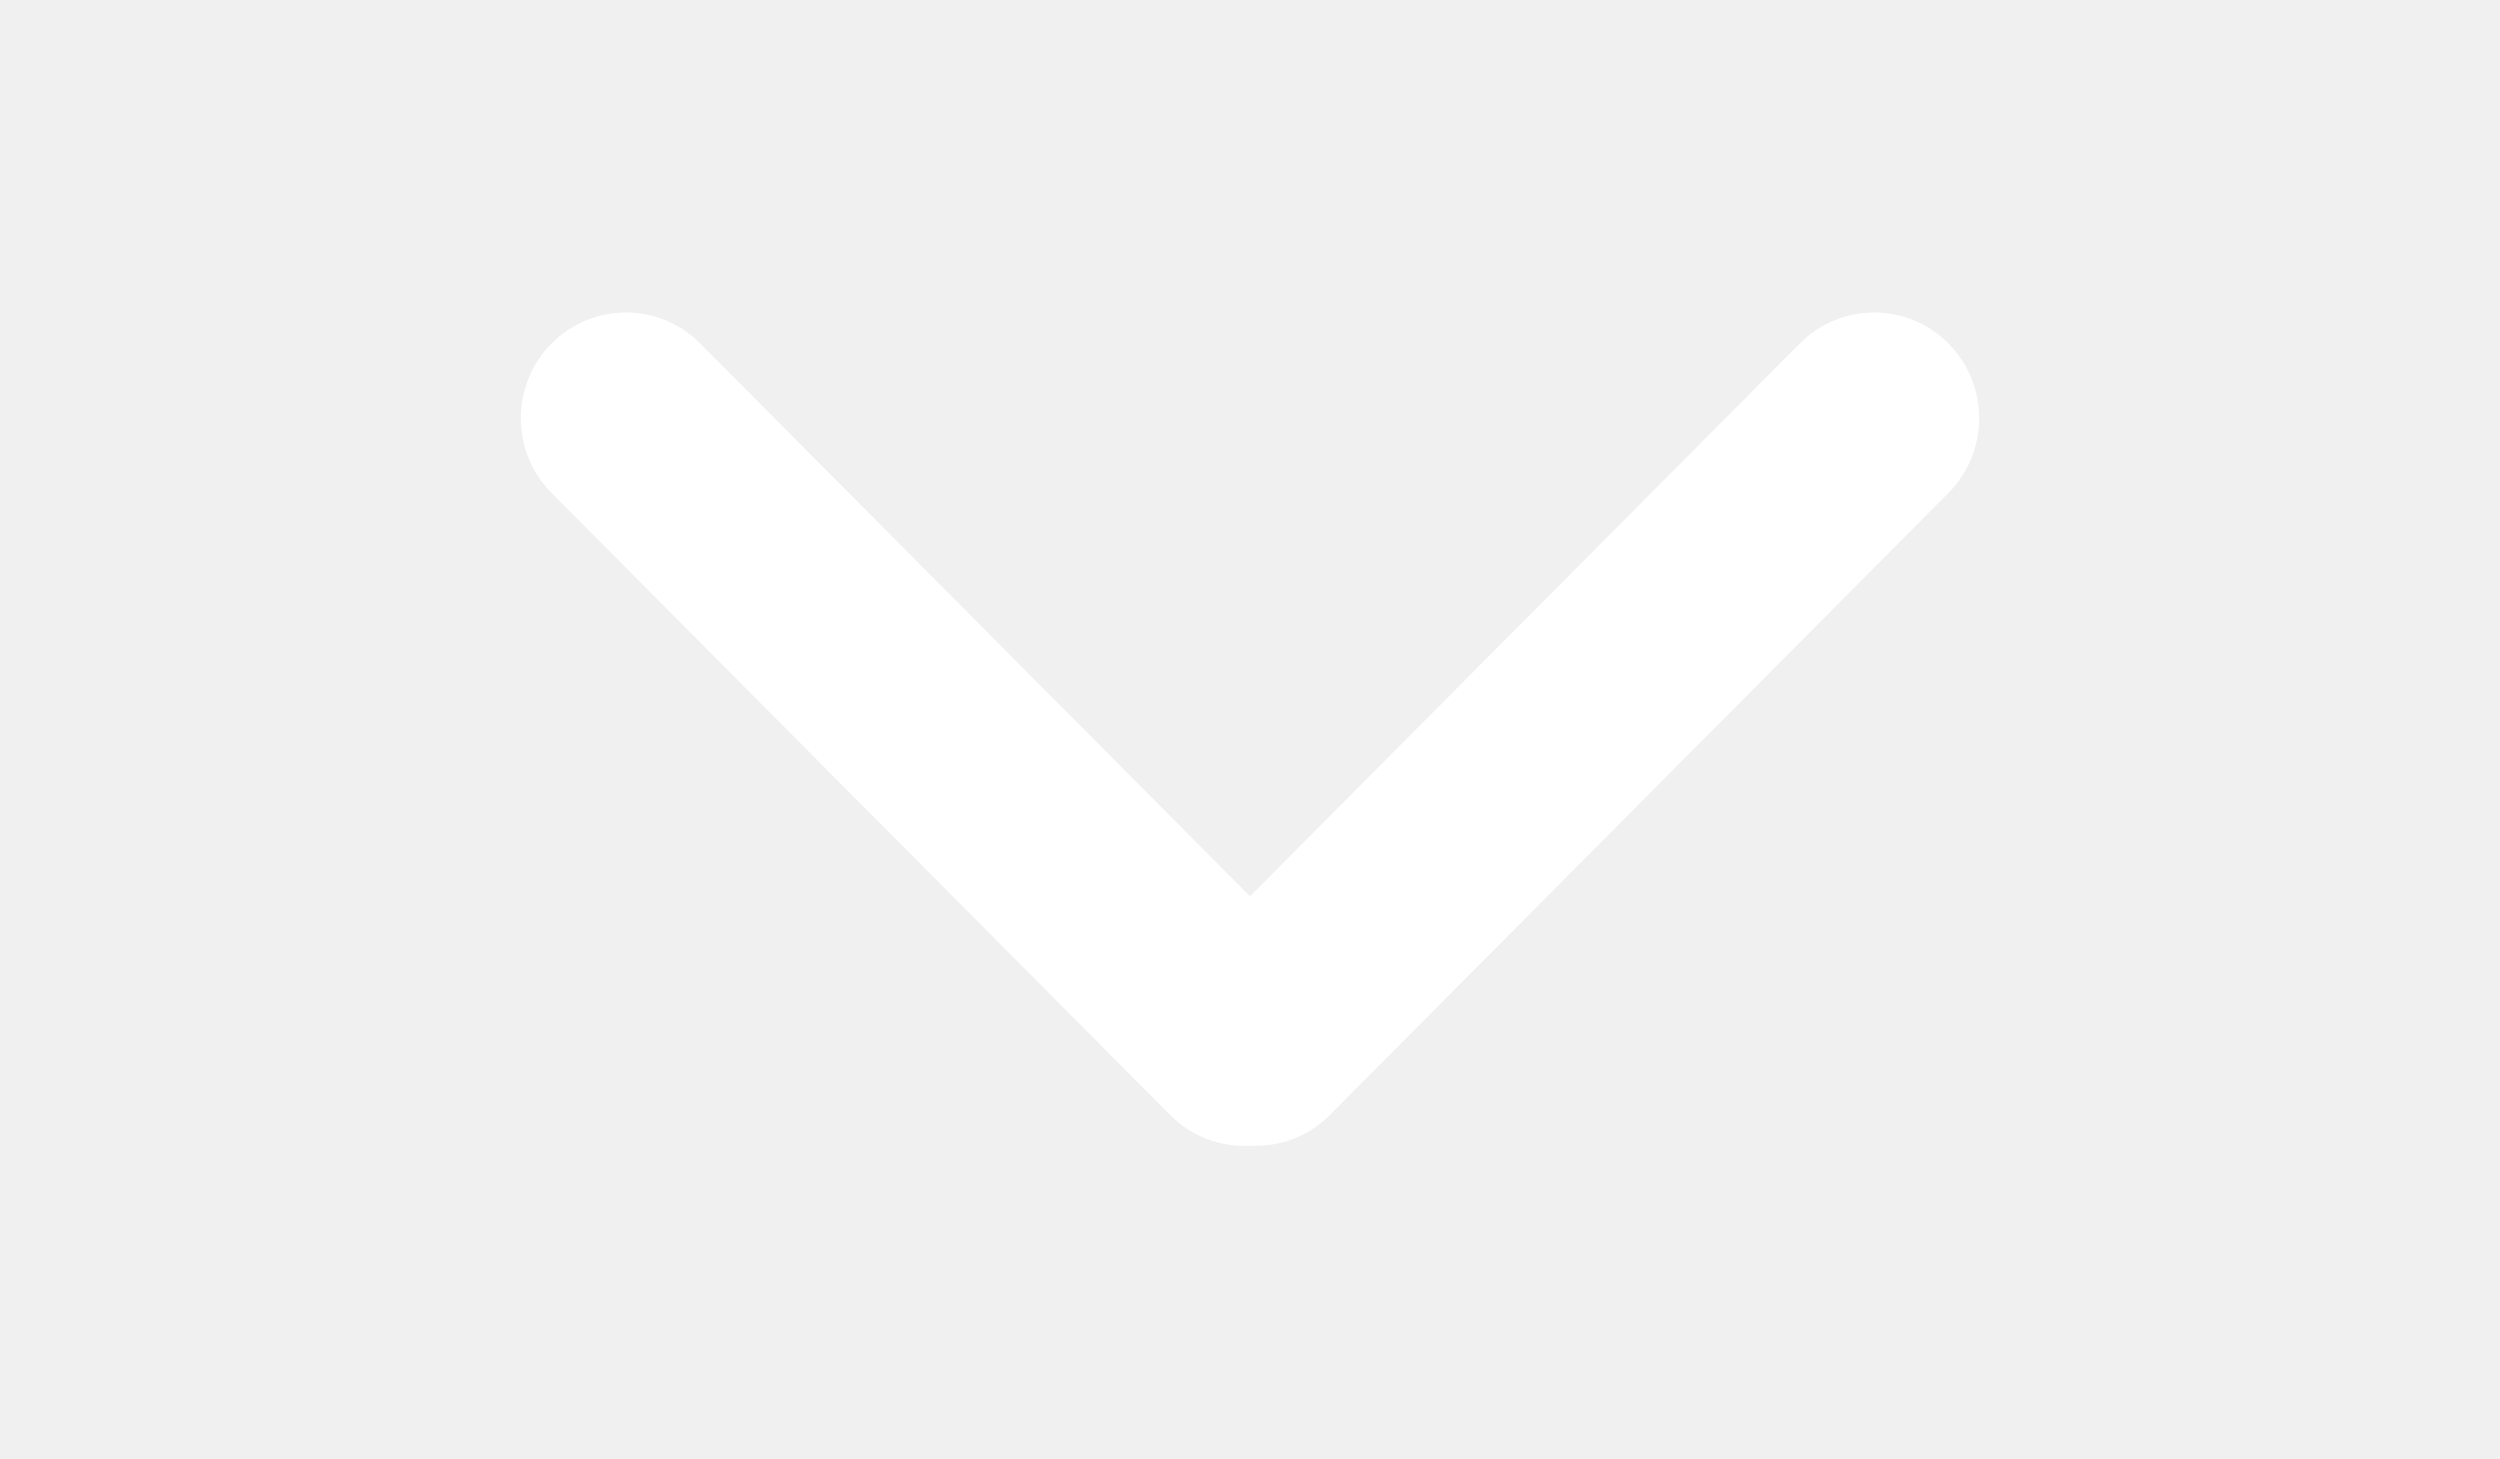
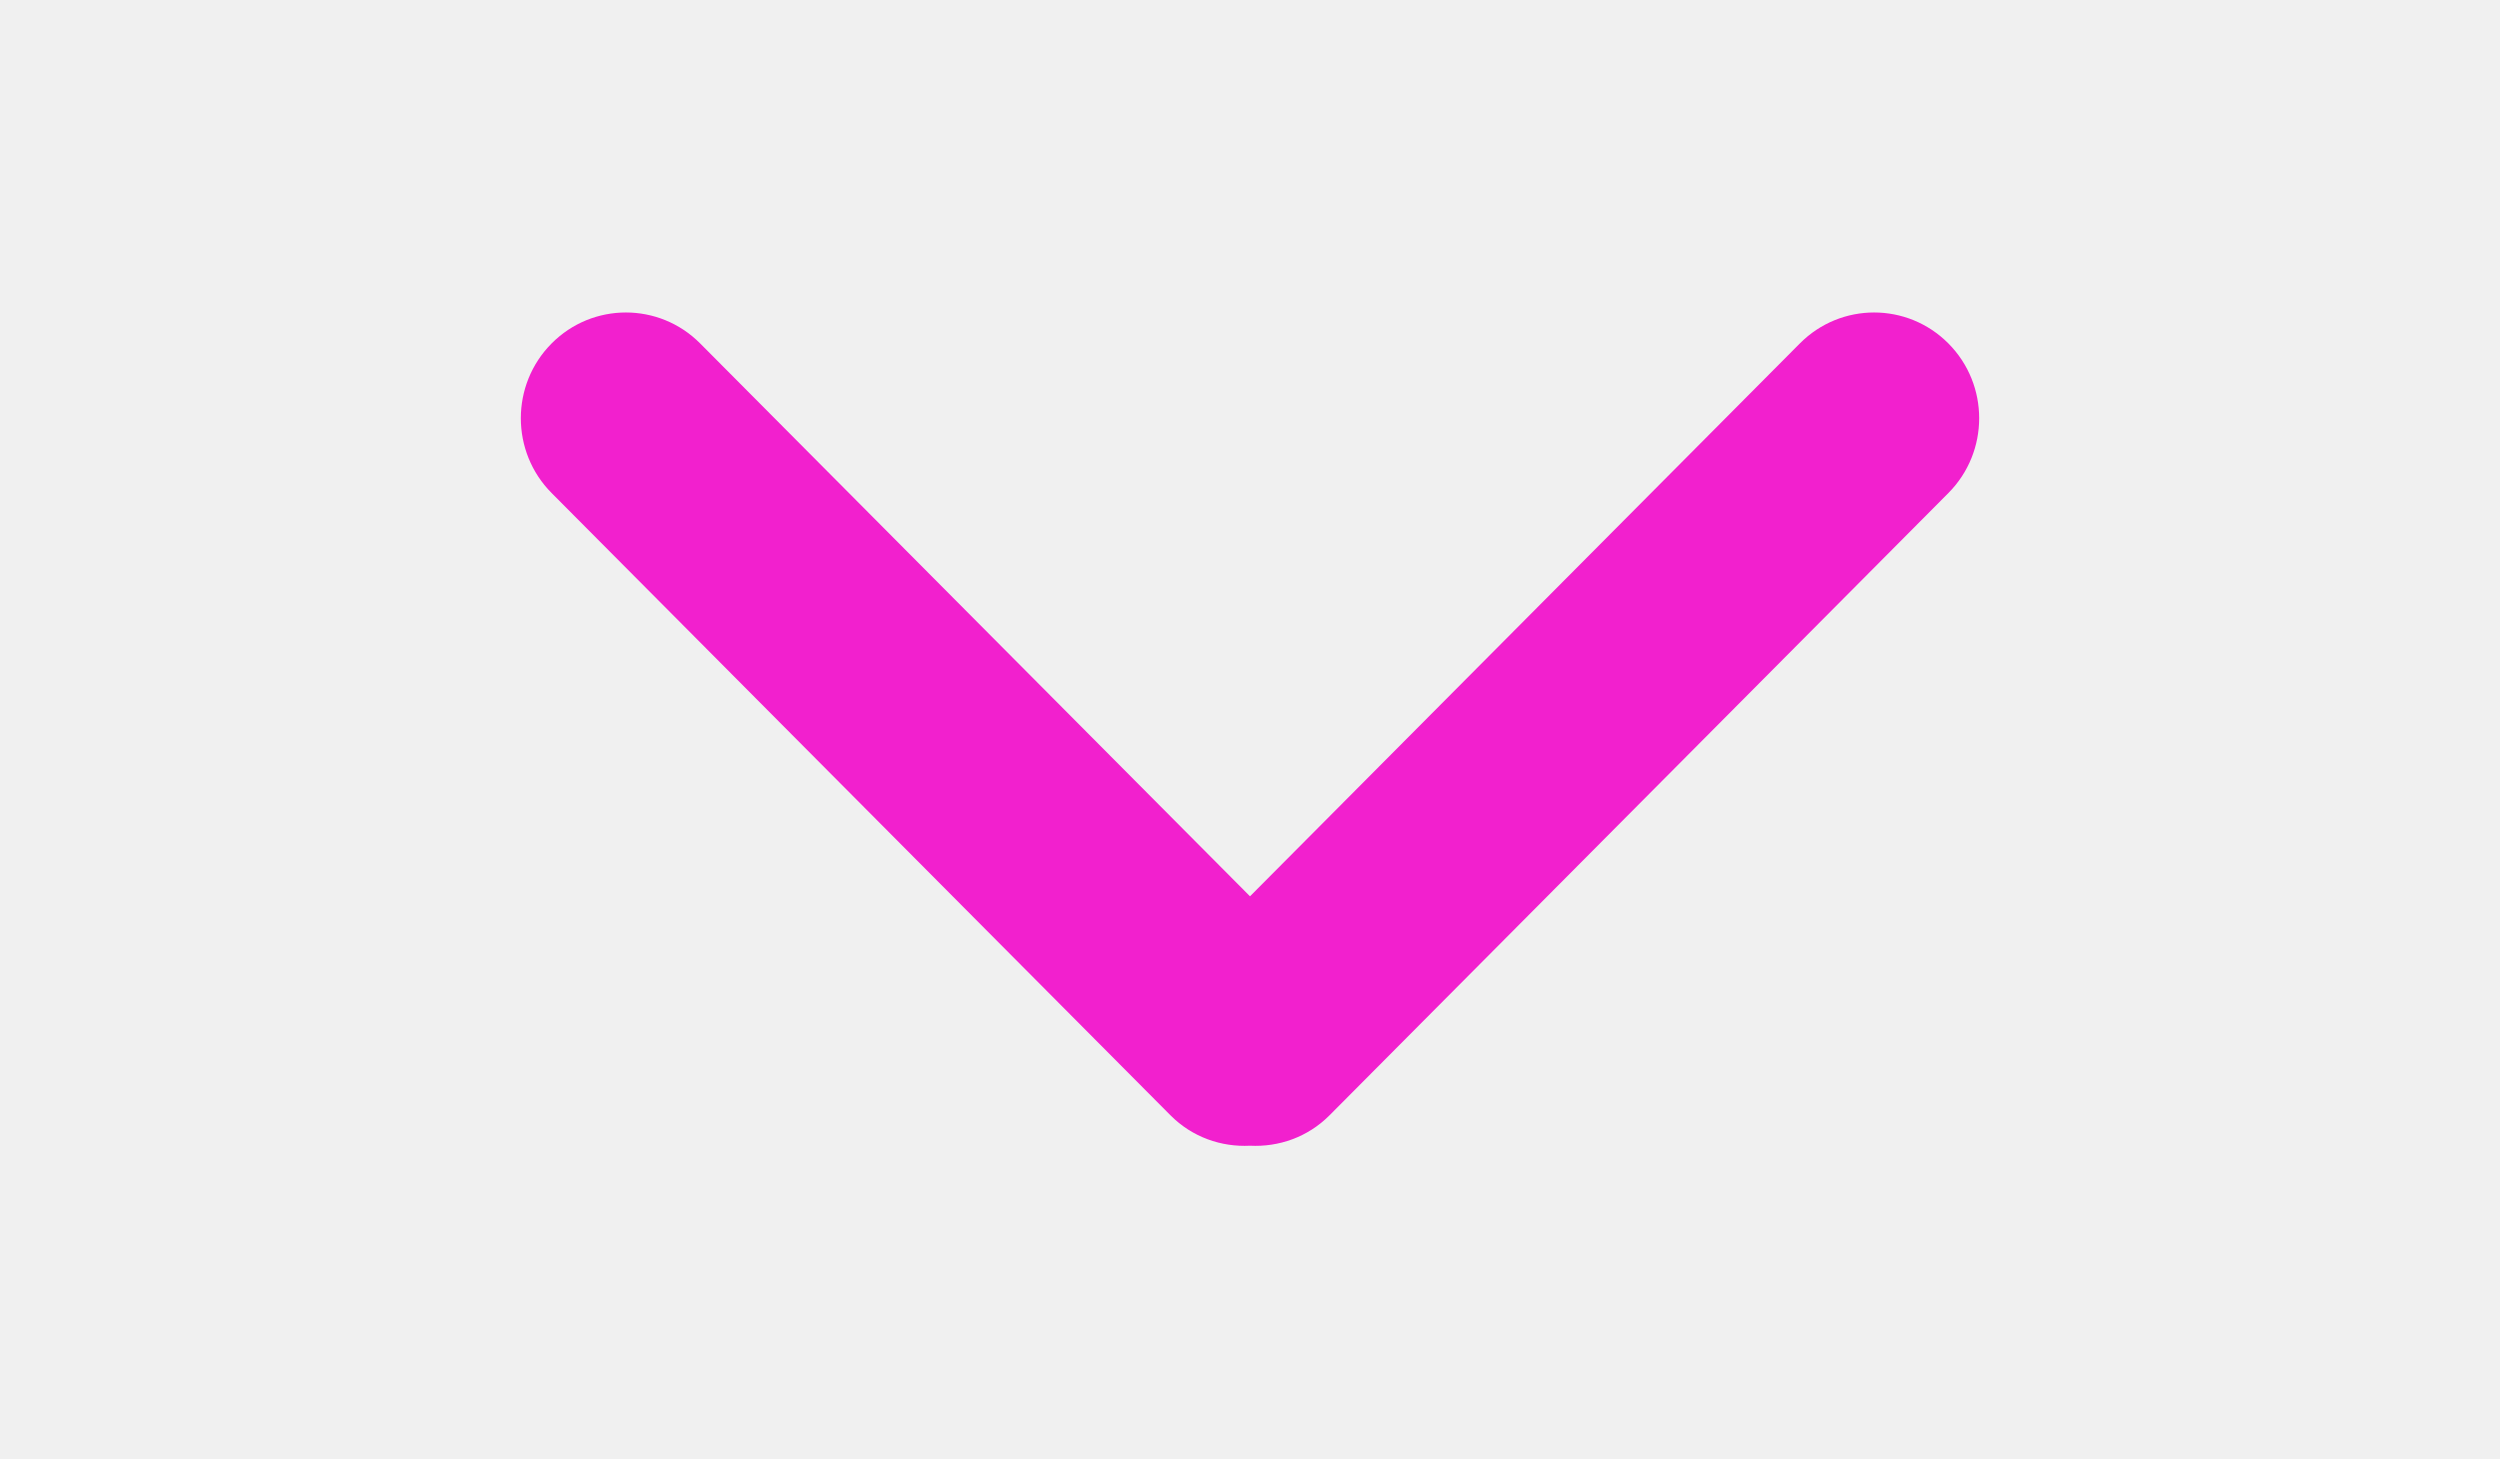
- <svg xmlns="http://www.w3.org/2000/svg" fill="#ffffff" version="1.1" id="Capa_1" x="0px" y="0px" width="960px" height="560px" viewBox="0 0 960 560" enable-background="new 0 0 960 560" xml:space="preserve">
+ <svg xmlns="http://www.w3.org/2000/svg" fill="#f220ce" version="1.1" id="Capa_1" x="0px" y="0px" width="960px" height="560px" viewBox="0 0 960 560" enable-background="new 0 0 960 560" xml:space="preserve">
  <g id="Rounded_Rectangle_33_copy_4_1_">
    <path d="M480,344.181L268.869,131.889c-15.756-15.859-41.3-15.859-57.054,0c-15.754,15.857-15.754,41.57,0,57.431l237.632,238.937   c8.395,8.451,19.562,12.254,30.553,11.698c10.993,0.556,22.159-3.247,30.555-11.698l237.631-238.937   c15.756-15.86,15.756-41.571,0-57.431s-41.299-15.859-57.051,0L480,344.181z" />
  </g>
</svg>
